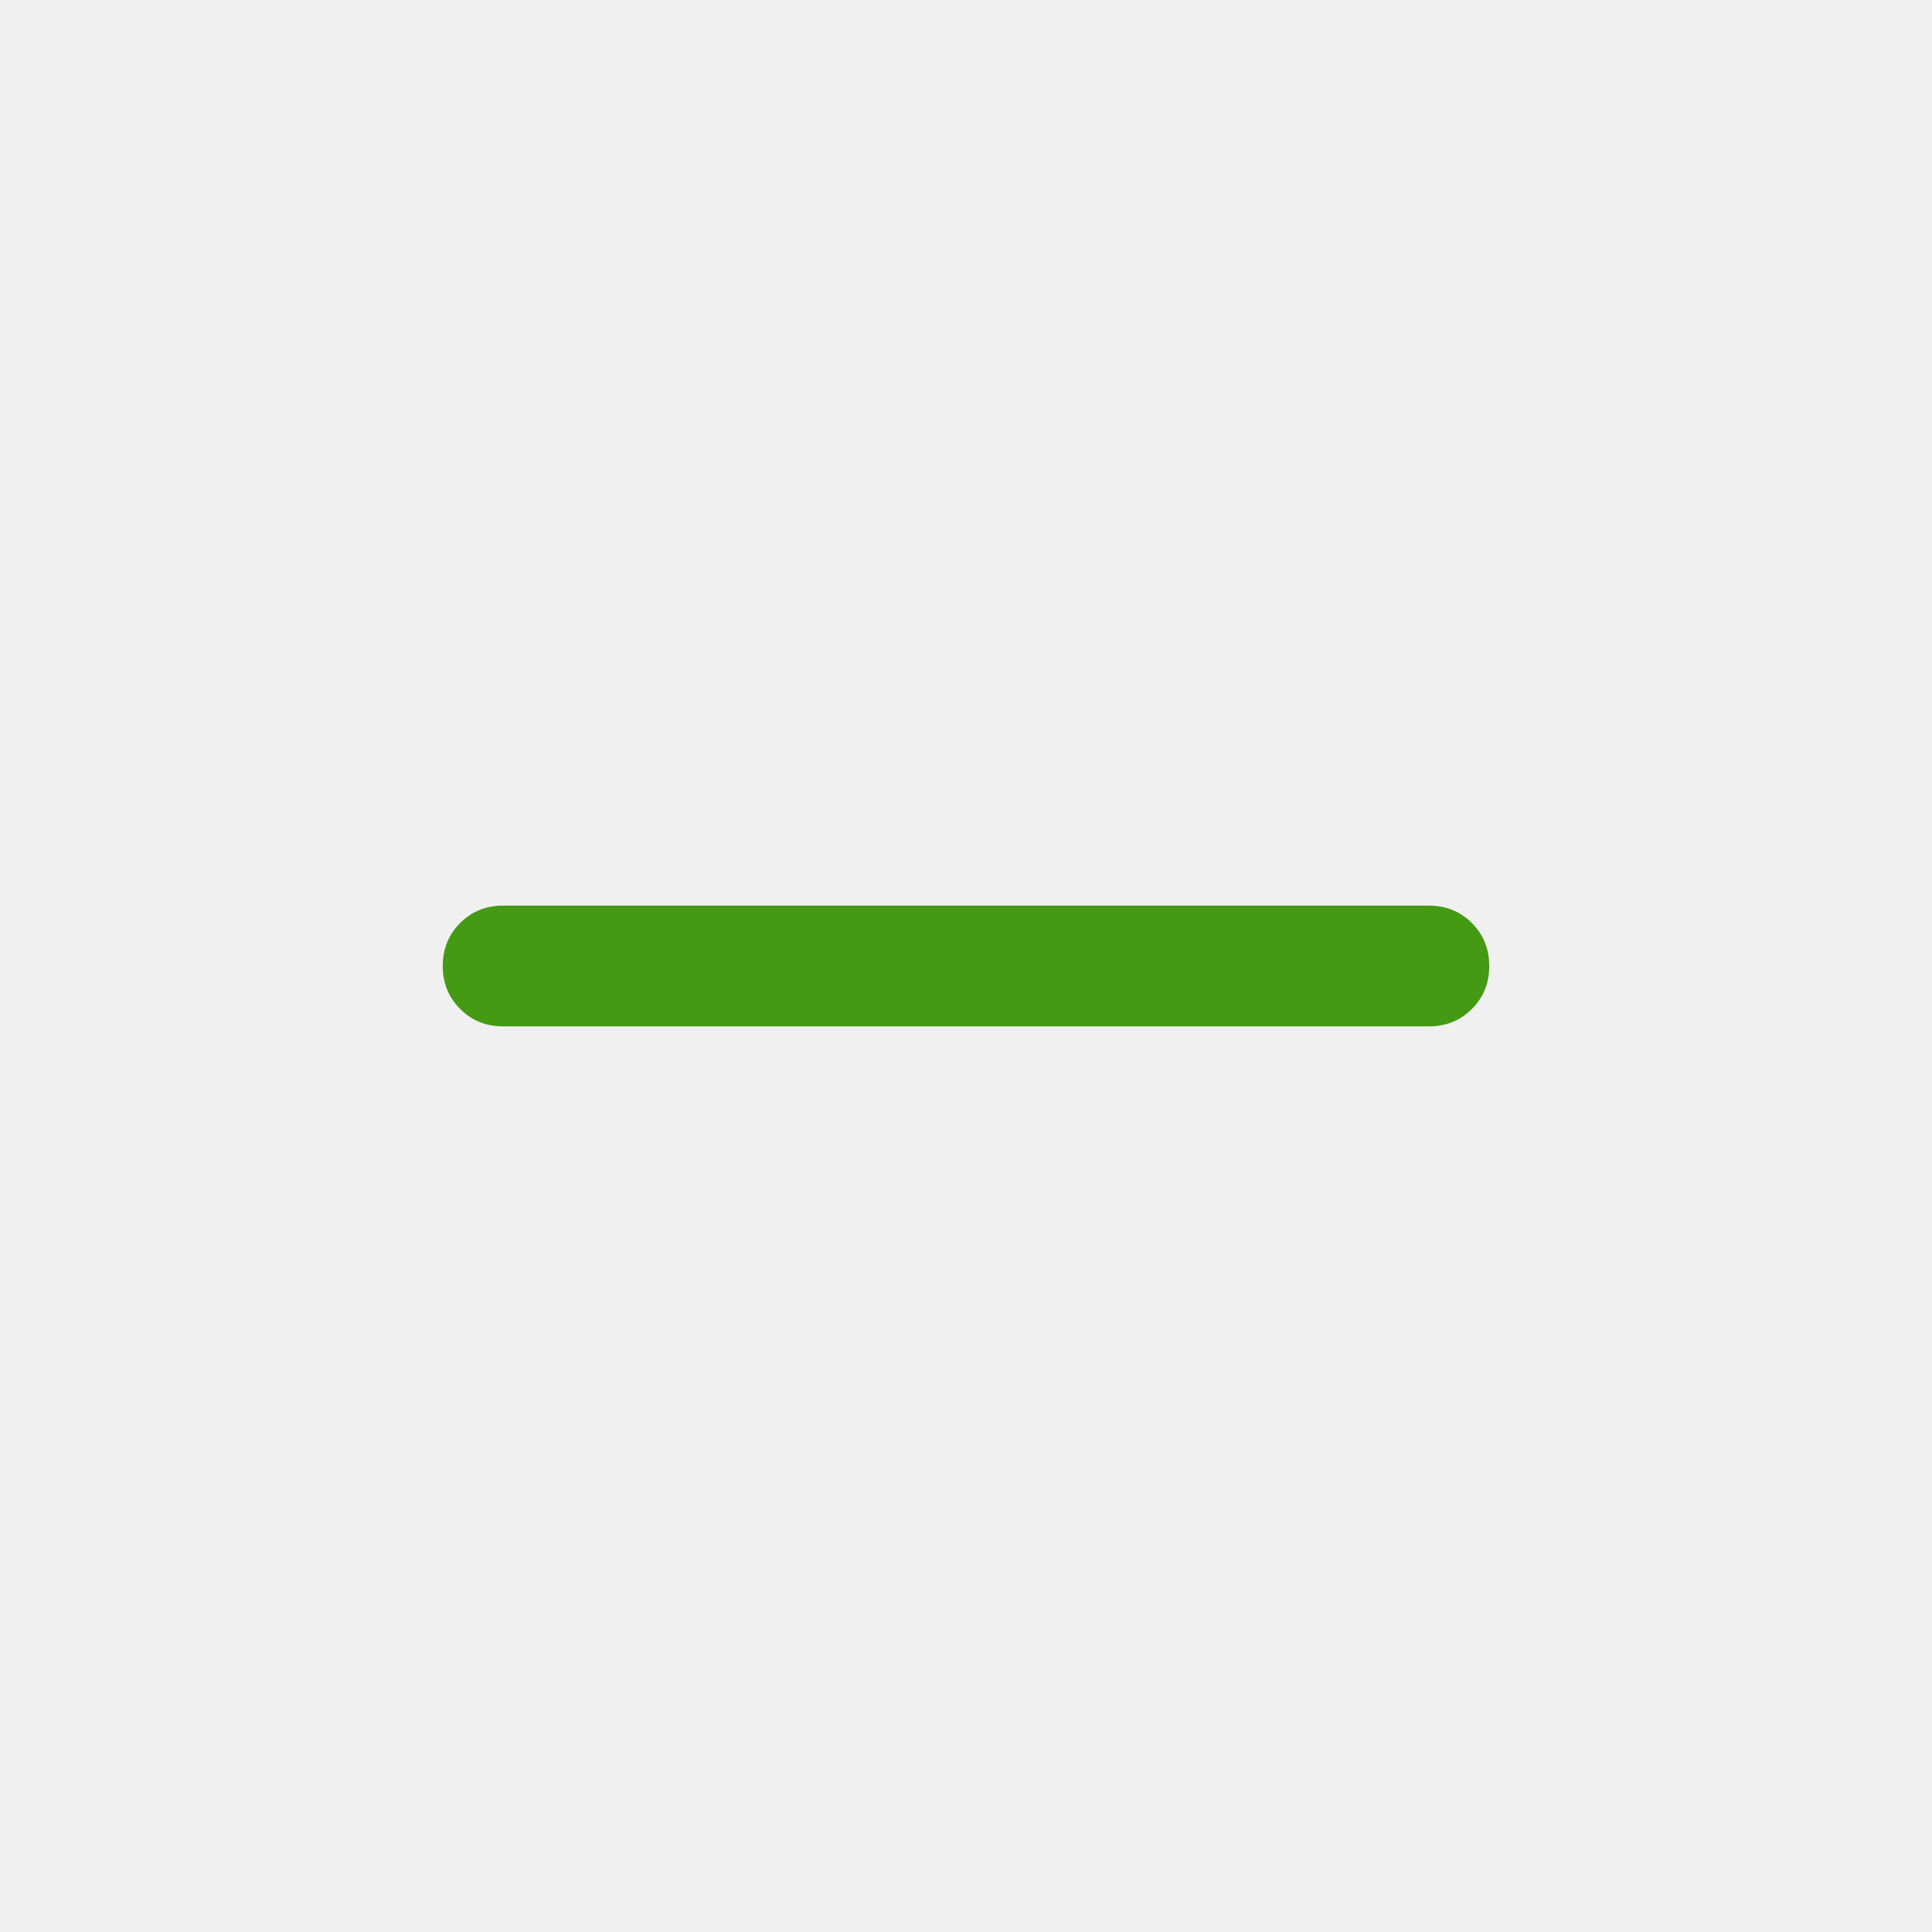
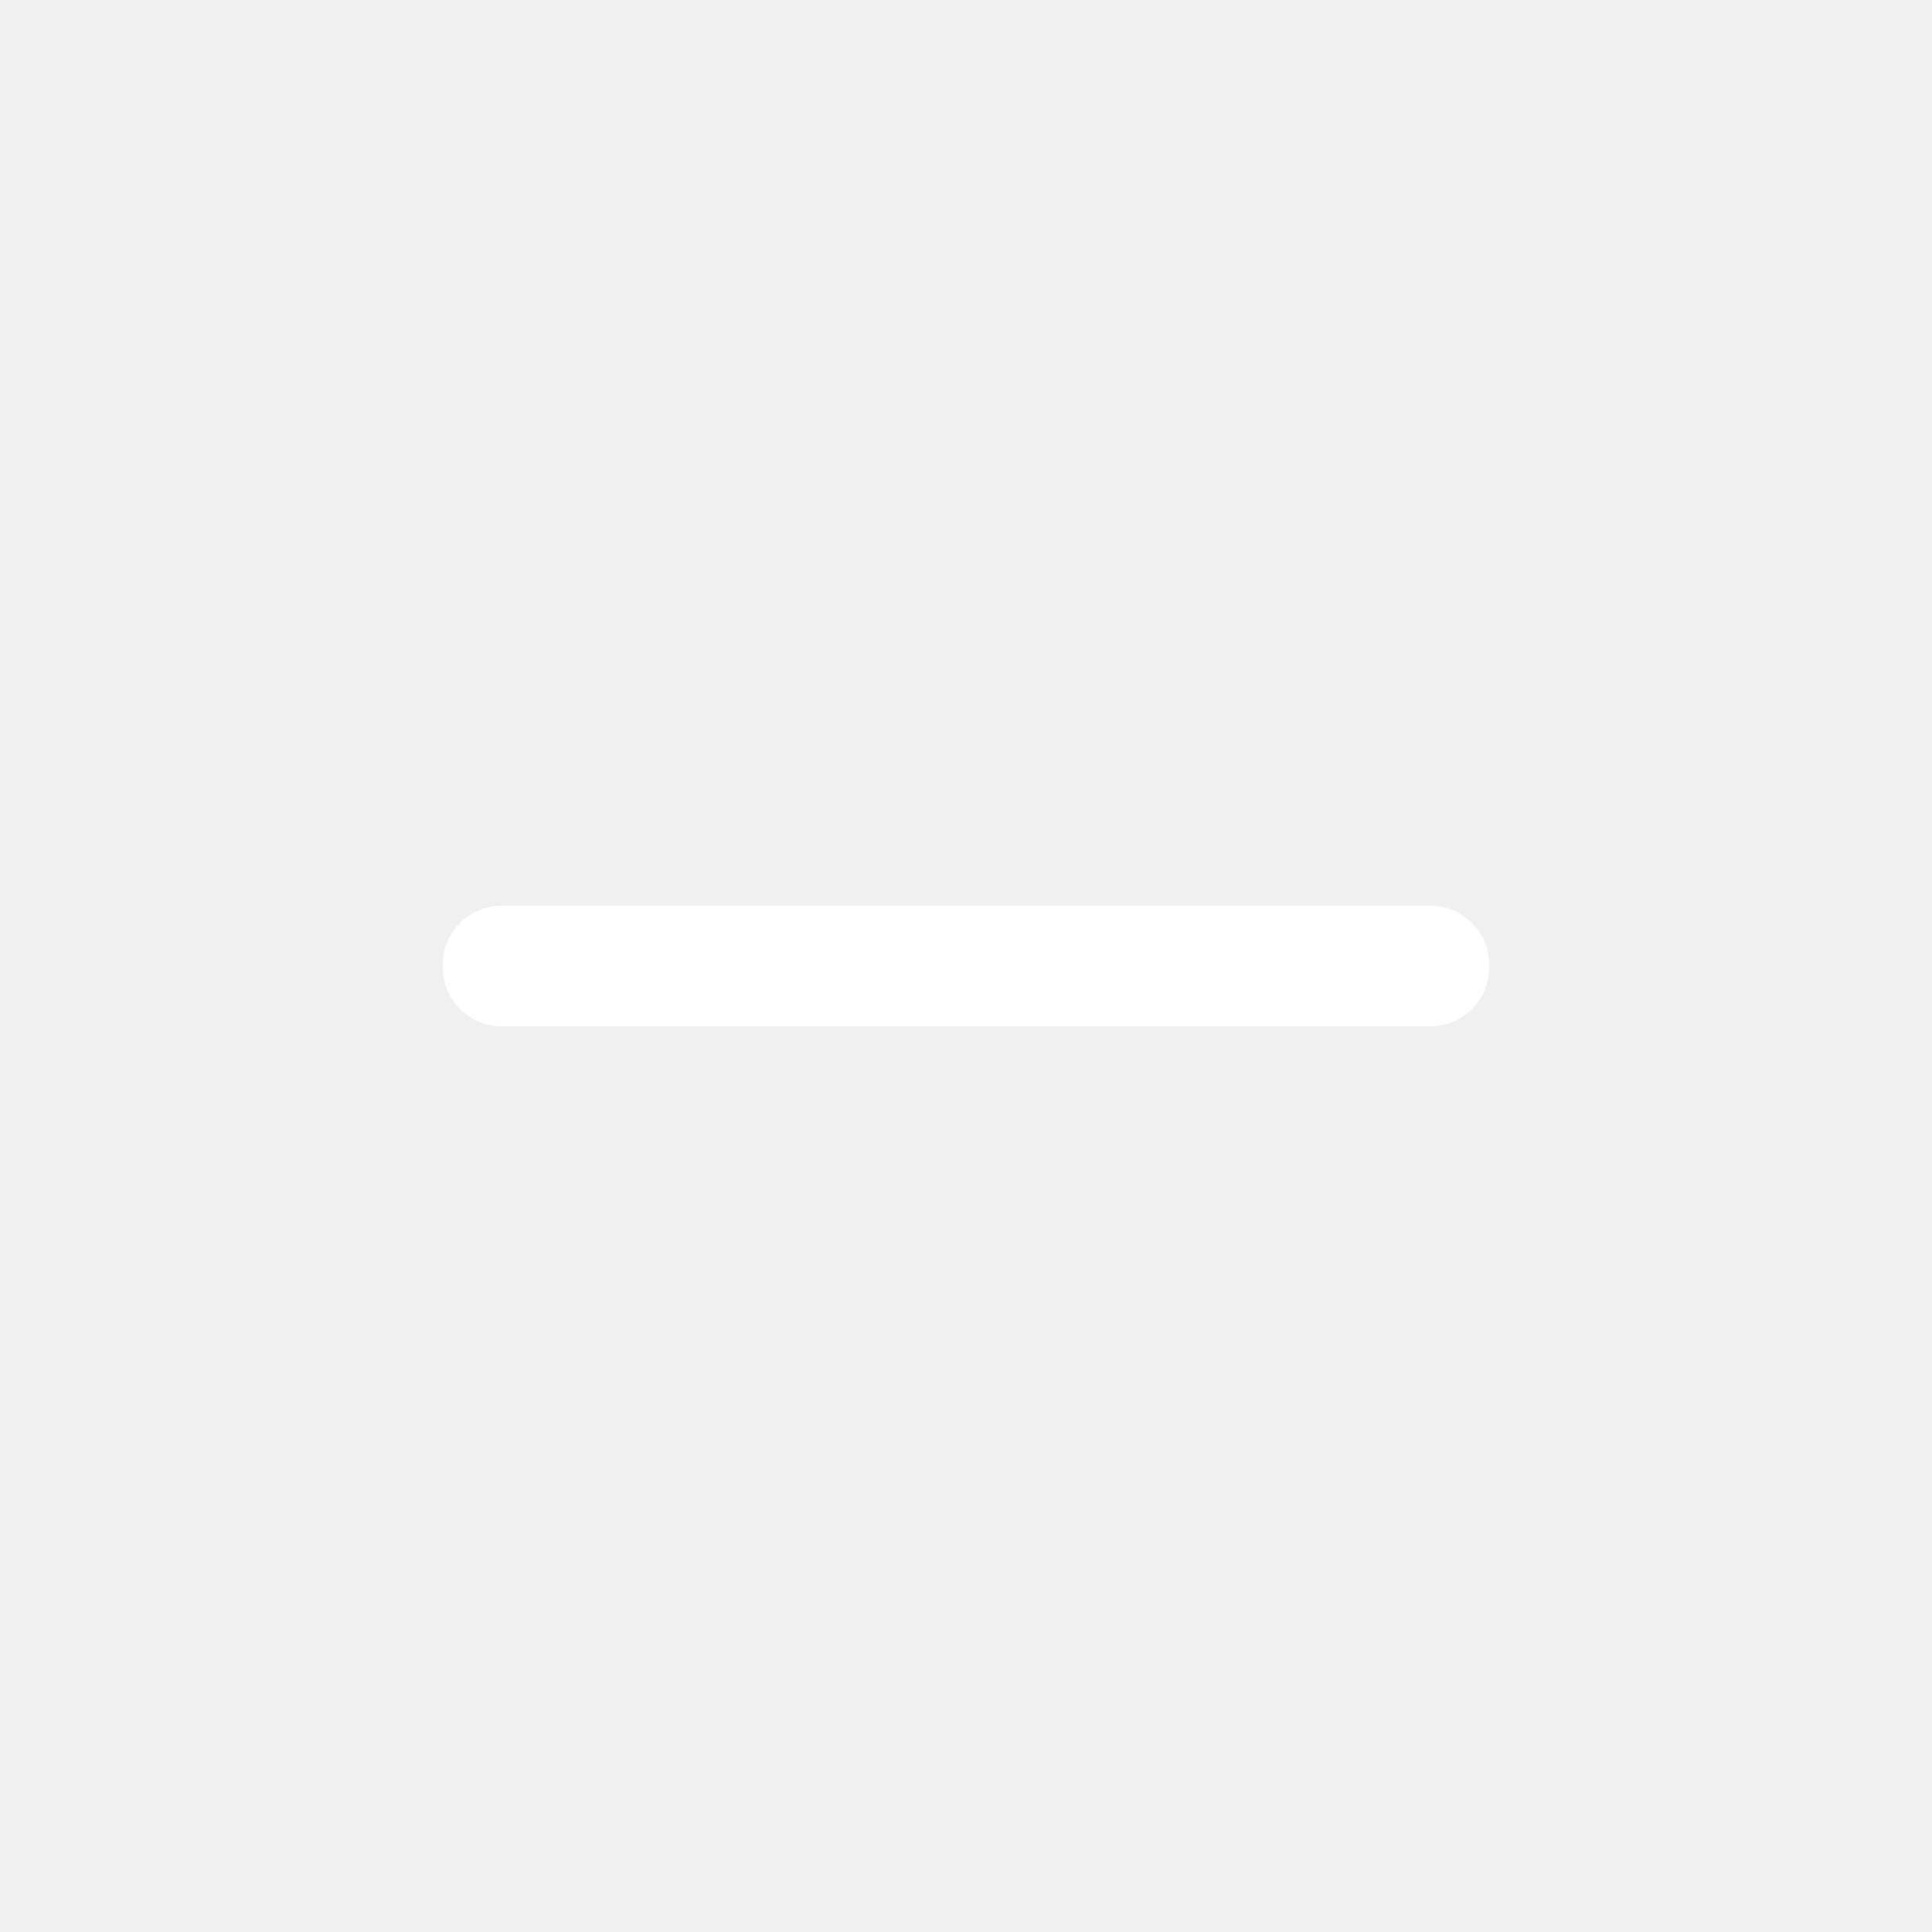
<svg xmlns="http://www.w3.org/2000/svg" width="24" height="24" viewBox="0 0 24 24" fill="none">
-   <path d="M6.25 12.75C6.037 12.75 5.859 12.678 5.716 12.534C5.572 12.39 5.5 12.212 5.5 12C5.5 11.787 5.572 11.609 5.716 11.466C5.859 11.322 6.037 11.25 6.25 11.25H17.75C17.962 11.25 18.141 11.322 18.284 11.466C18.428 11.61 18.5 11.788 18.5 12C18.5 12.213 18.428 12.391 18.284 12.534C18.141 12.678 17.962 12.75 17.75 12.75H6.25Z" fill="#459A13" />
+   <path d="M6.25 12.75C6.037 12.75 5.859 12.678 5.716 12.534C5.572 12.39 5.5 12.212 5.5 12C5.5 11.787 5.572 11.609 5.716 11.466C5.859 11.322 6.037 11.25 6.25 11.25H17.75C17.962 11.25 18.141 11.322 18.284 11.466C18.428 11.61 18.5 11.788 18.5 12C18.5 12.213 18.428 12.391 18.284 12.534C18.141 12.678 17.962 12.75 17.75 12.75H6.25Z" fill="#FFF" />
</svg>
